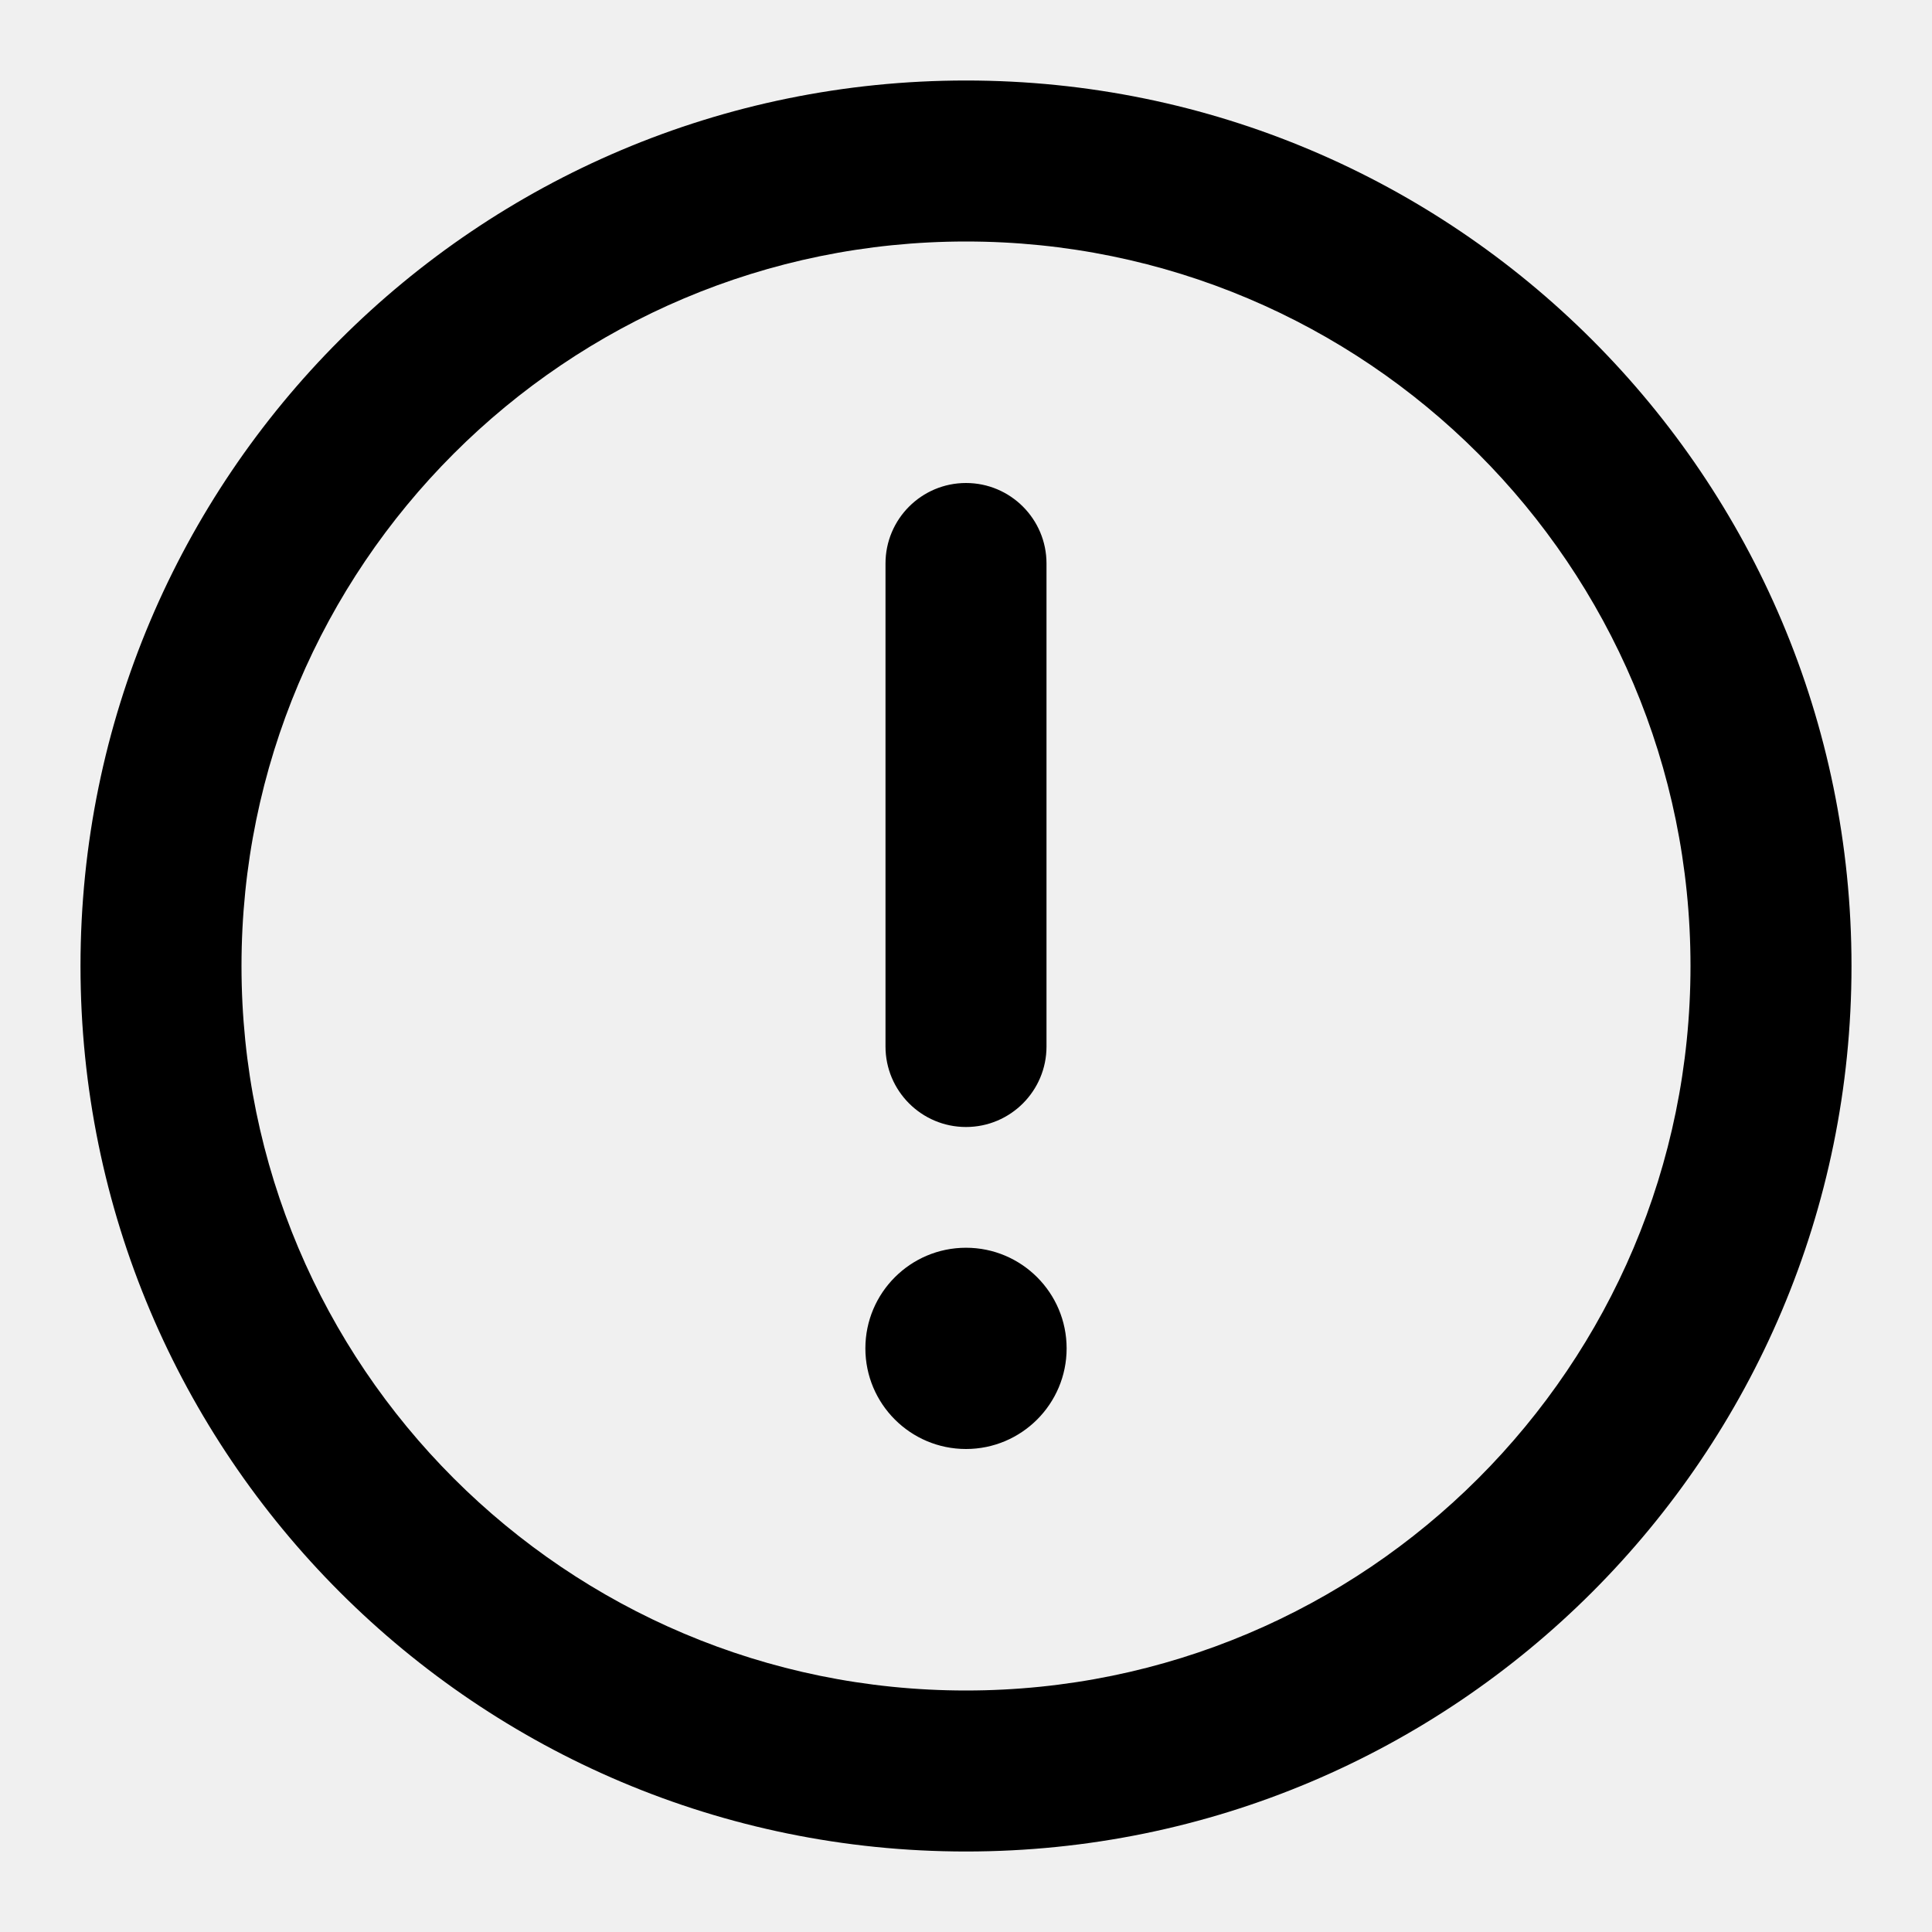
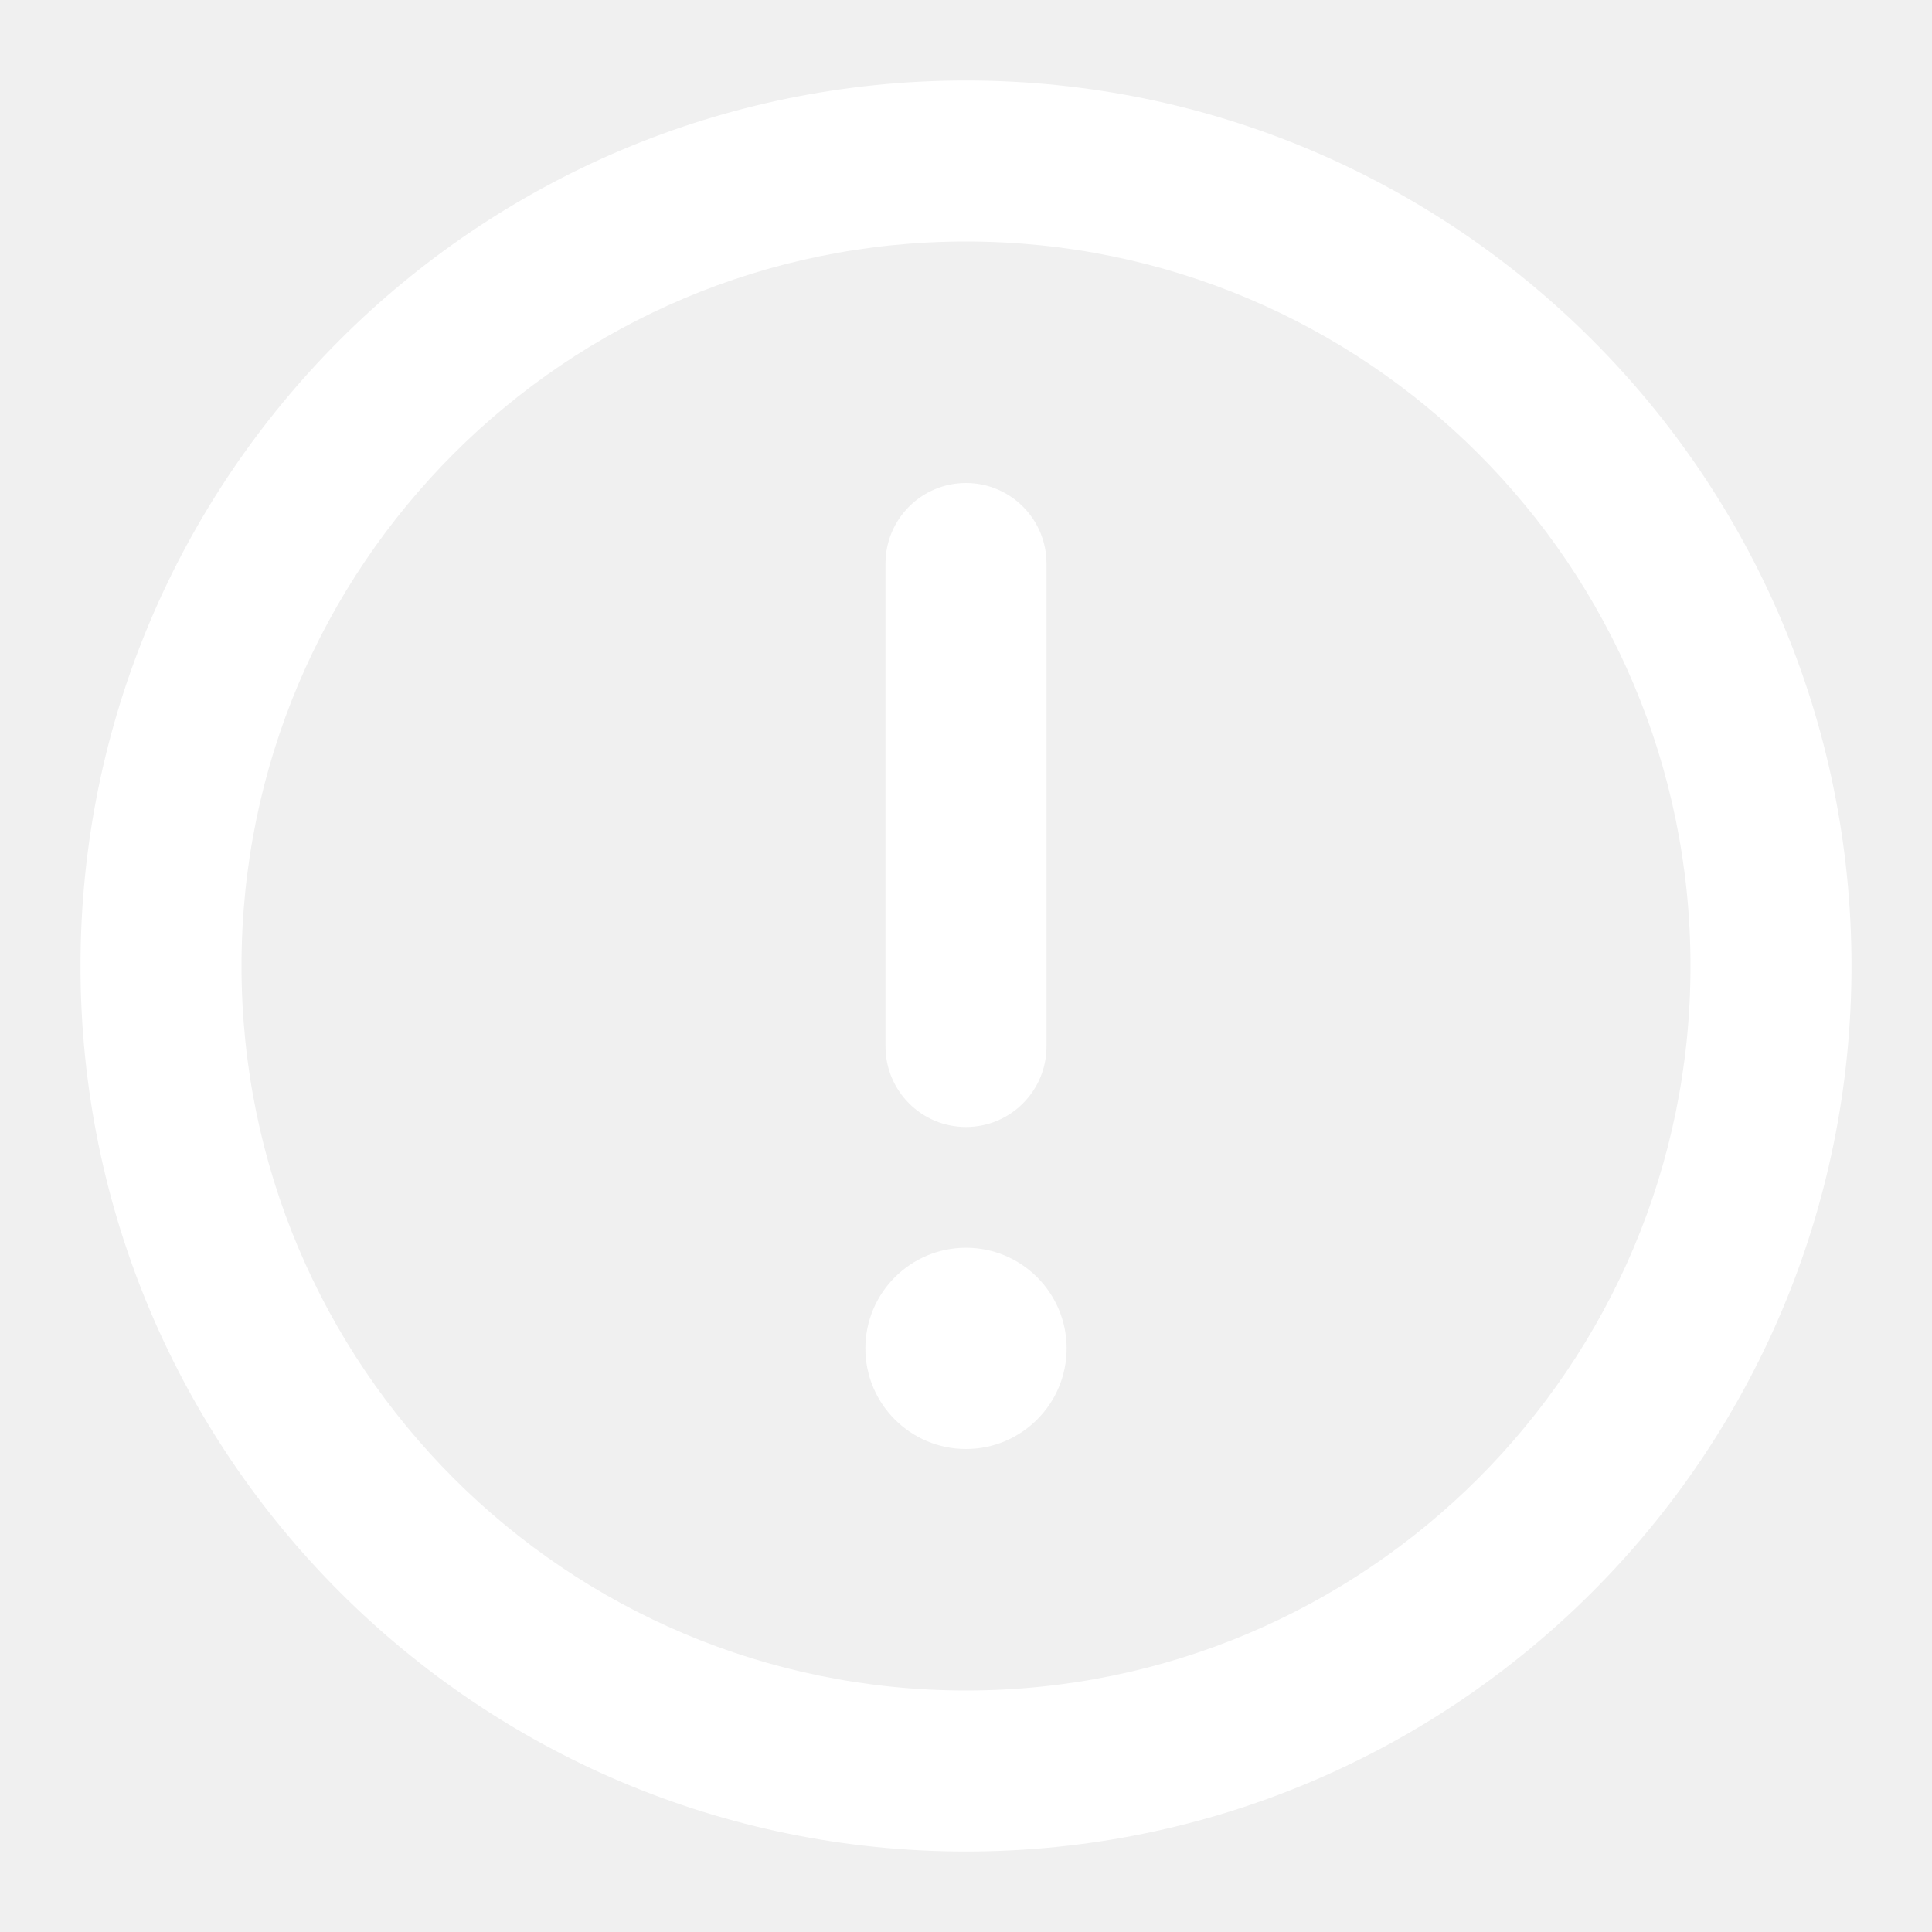
<svg xmlns="http://www.w3.org/2000/svg" width="800px" height="800px" viewBox="0 0 24 24" fill="none">
-   <path fill-rule="evenodd" clip-rule="evenodd" d="M3 12C3 7.029 7.029 3 12 3C16.971 3 21 7.029 21 12C21 16.971 16.971 21 12 21C7.029 21 3 16.971 3 12ZM12 1C5.925 1 1 5.925 1 12C1 18.075 5.925 23 12 23C18.075 23 23 18.075 23 12C23 5.925 18.075 1 12 1ZM12 6C12.552 6 13 6.448 13 7V13C13 13.552 12.552 14 12 14C11.448 14 11 13.552 11 13V7C11 6.448 11.448 6 12 6ZM13.25 16.75C13.25 17.44 12.69 18 12 18C11.31 18 10.75 17.44 10.75 16.75C10.75 16.06 11.31 15.5 12 15.5C12.69 15.5 13.25 16.06 13.25 16.75Z" fill="#000000" />
+   <path fill-rule="evenodd" clip-rule="evenodd" d="M3 12C3 7.029 7.029 3 12 3C16.971 3 21 7.029 21 12C21 16.971 16.971 21 12 21C7.029 21 3 16.971 3 12ZM12 1C5.925 1 1 5.925 1 12C1 18.075 5.925 23 12 23C18.075 23 23 18.075 23 12C23 5.925 18.075 1 12 1ZM12 6C12.552 6 13 6.448 13 7V13C13 13.552 12.552 14 12 14C11.448 14 11 13.552 11 13V7C11 6.448 11.448 6 12 6ZM13.25 16.75C13.25 17.44 12.69 18 12 18C11.31 18 10.75 17.44 10.75 16.75C10.75 16.06 11.31 15.5 12 15.5C12.69 15.5 13.25 16.06 13.25 16.75Z" fill="#ffffff" />
</svg>
